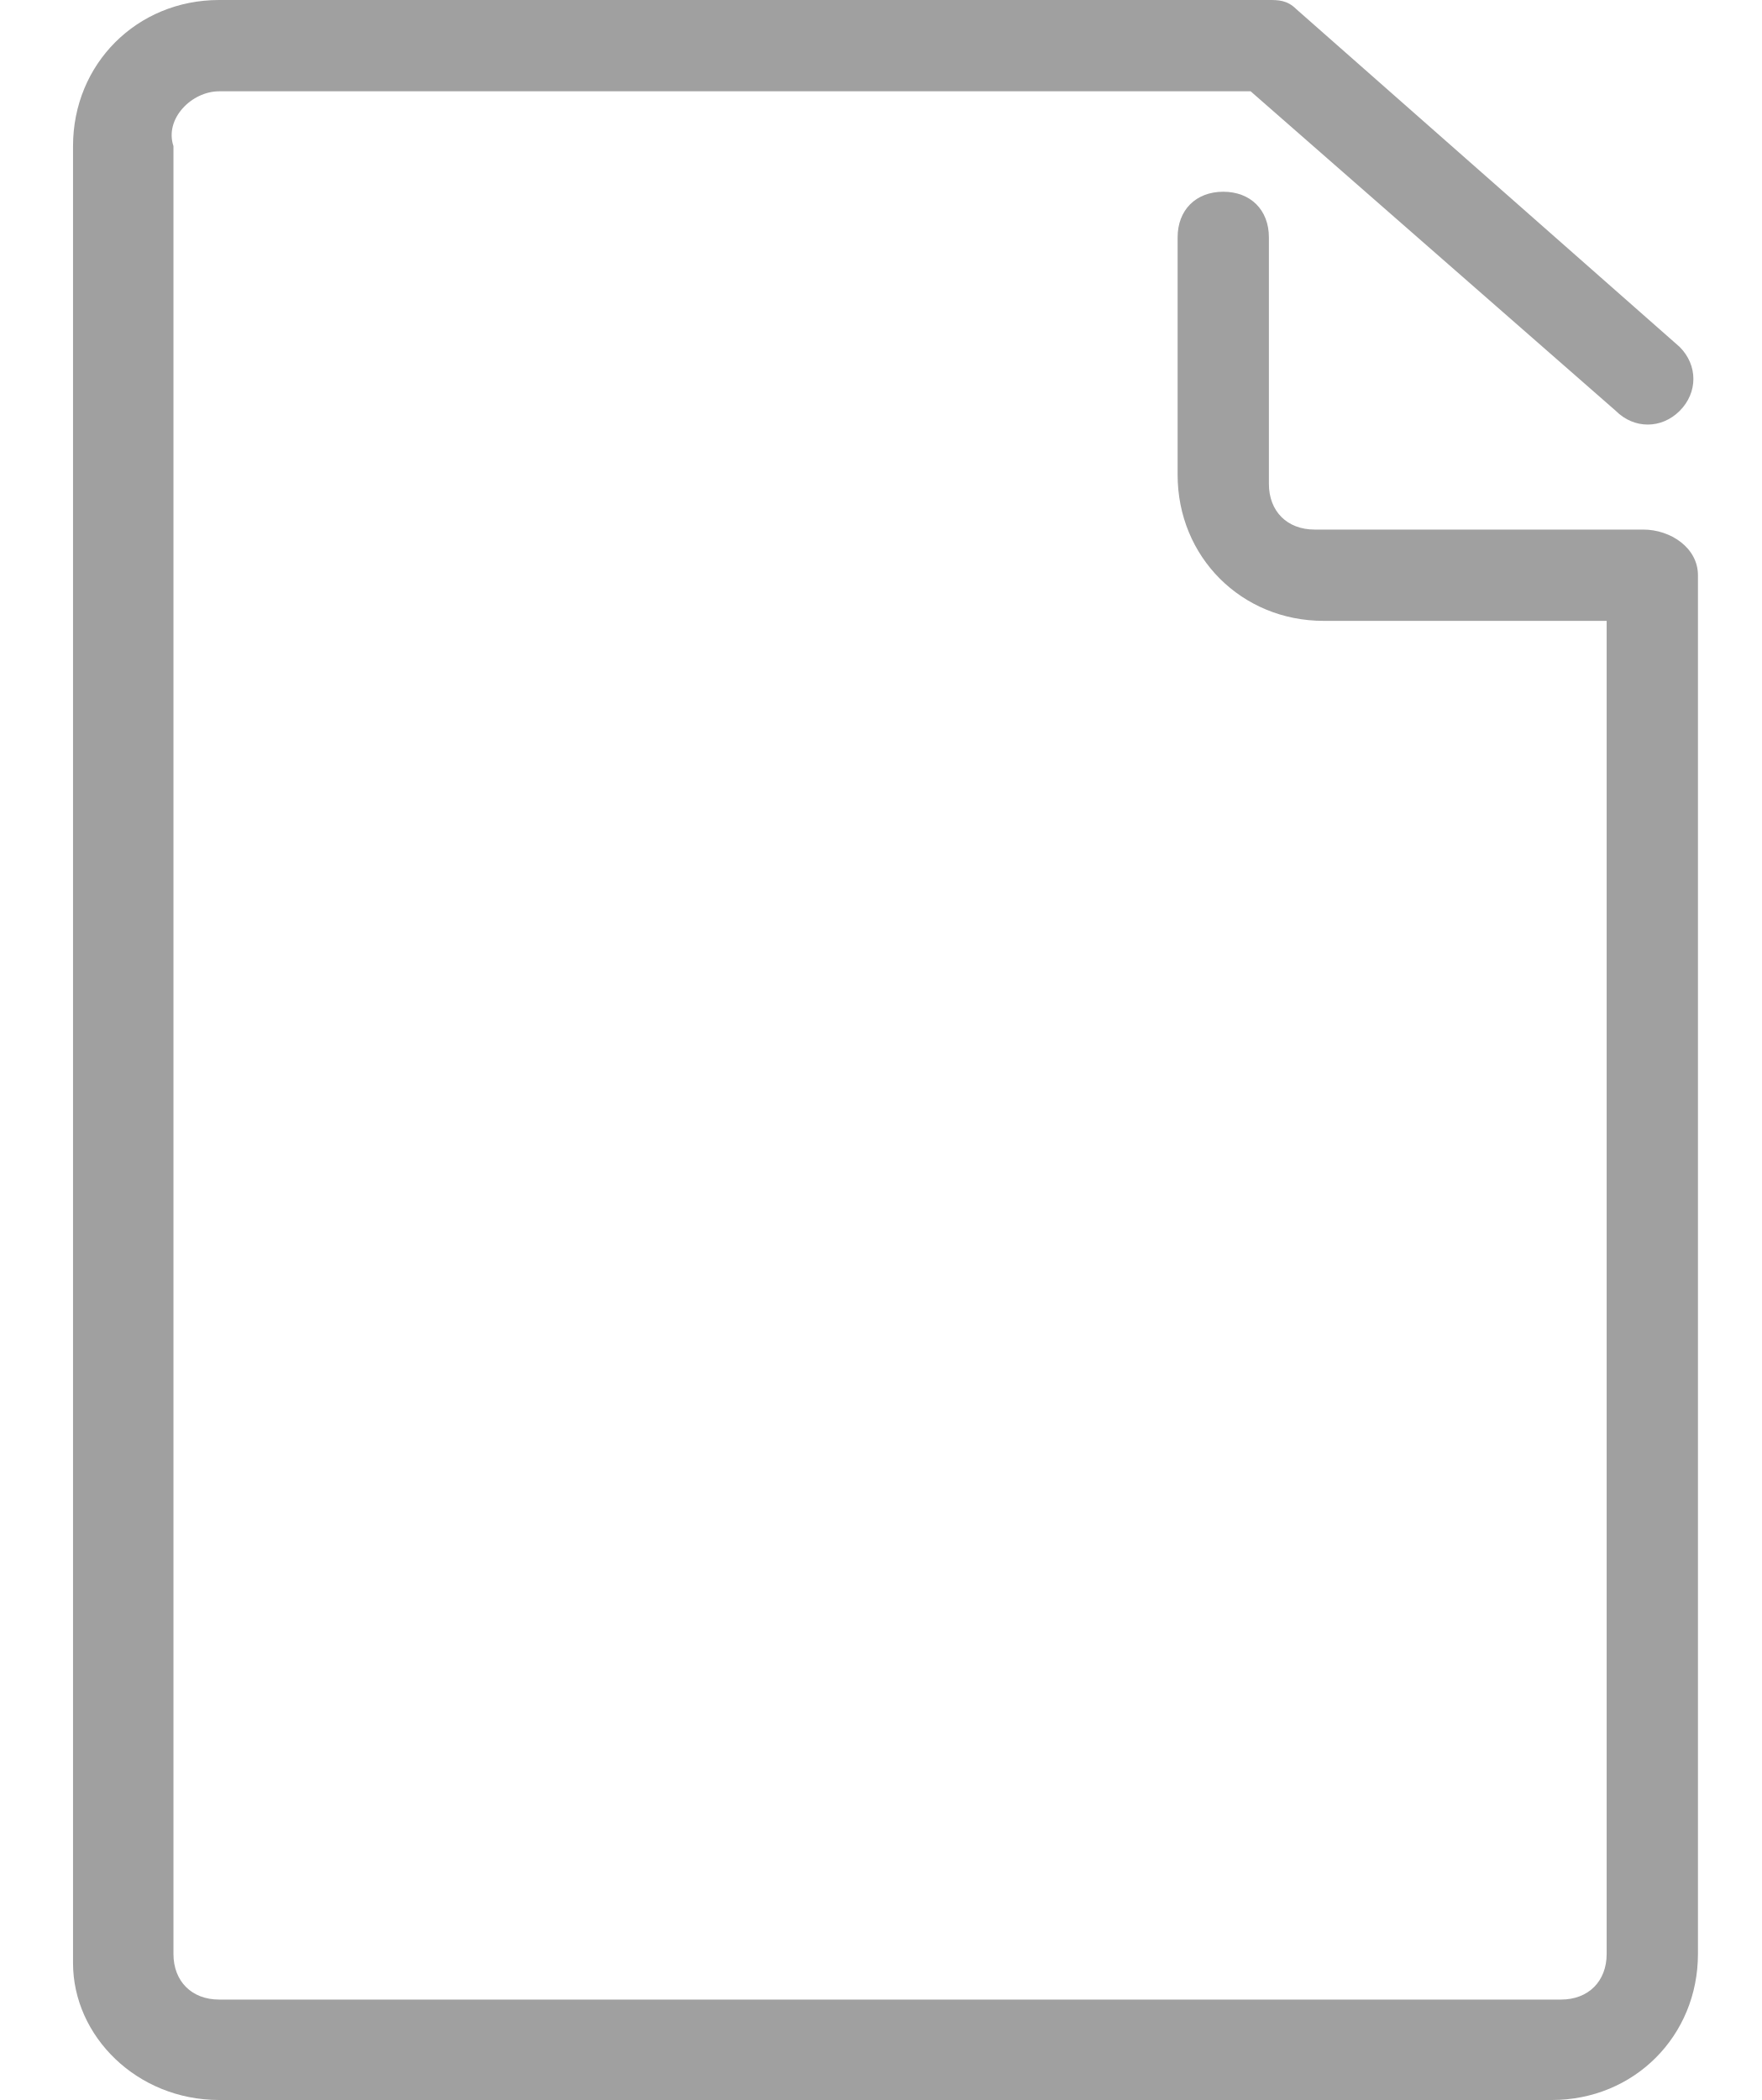
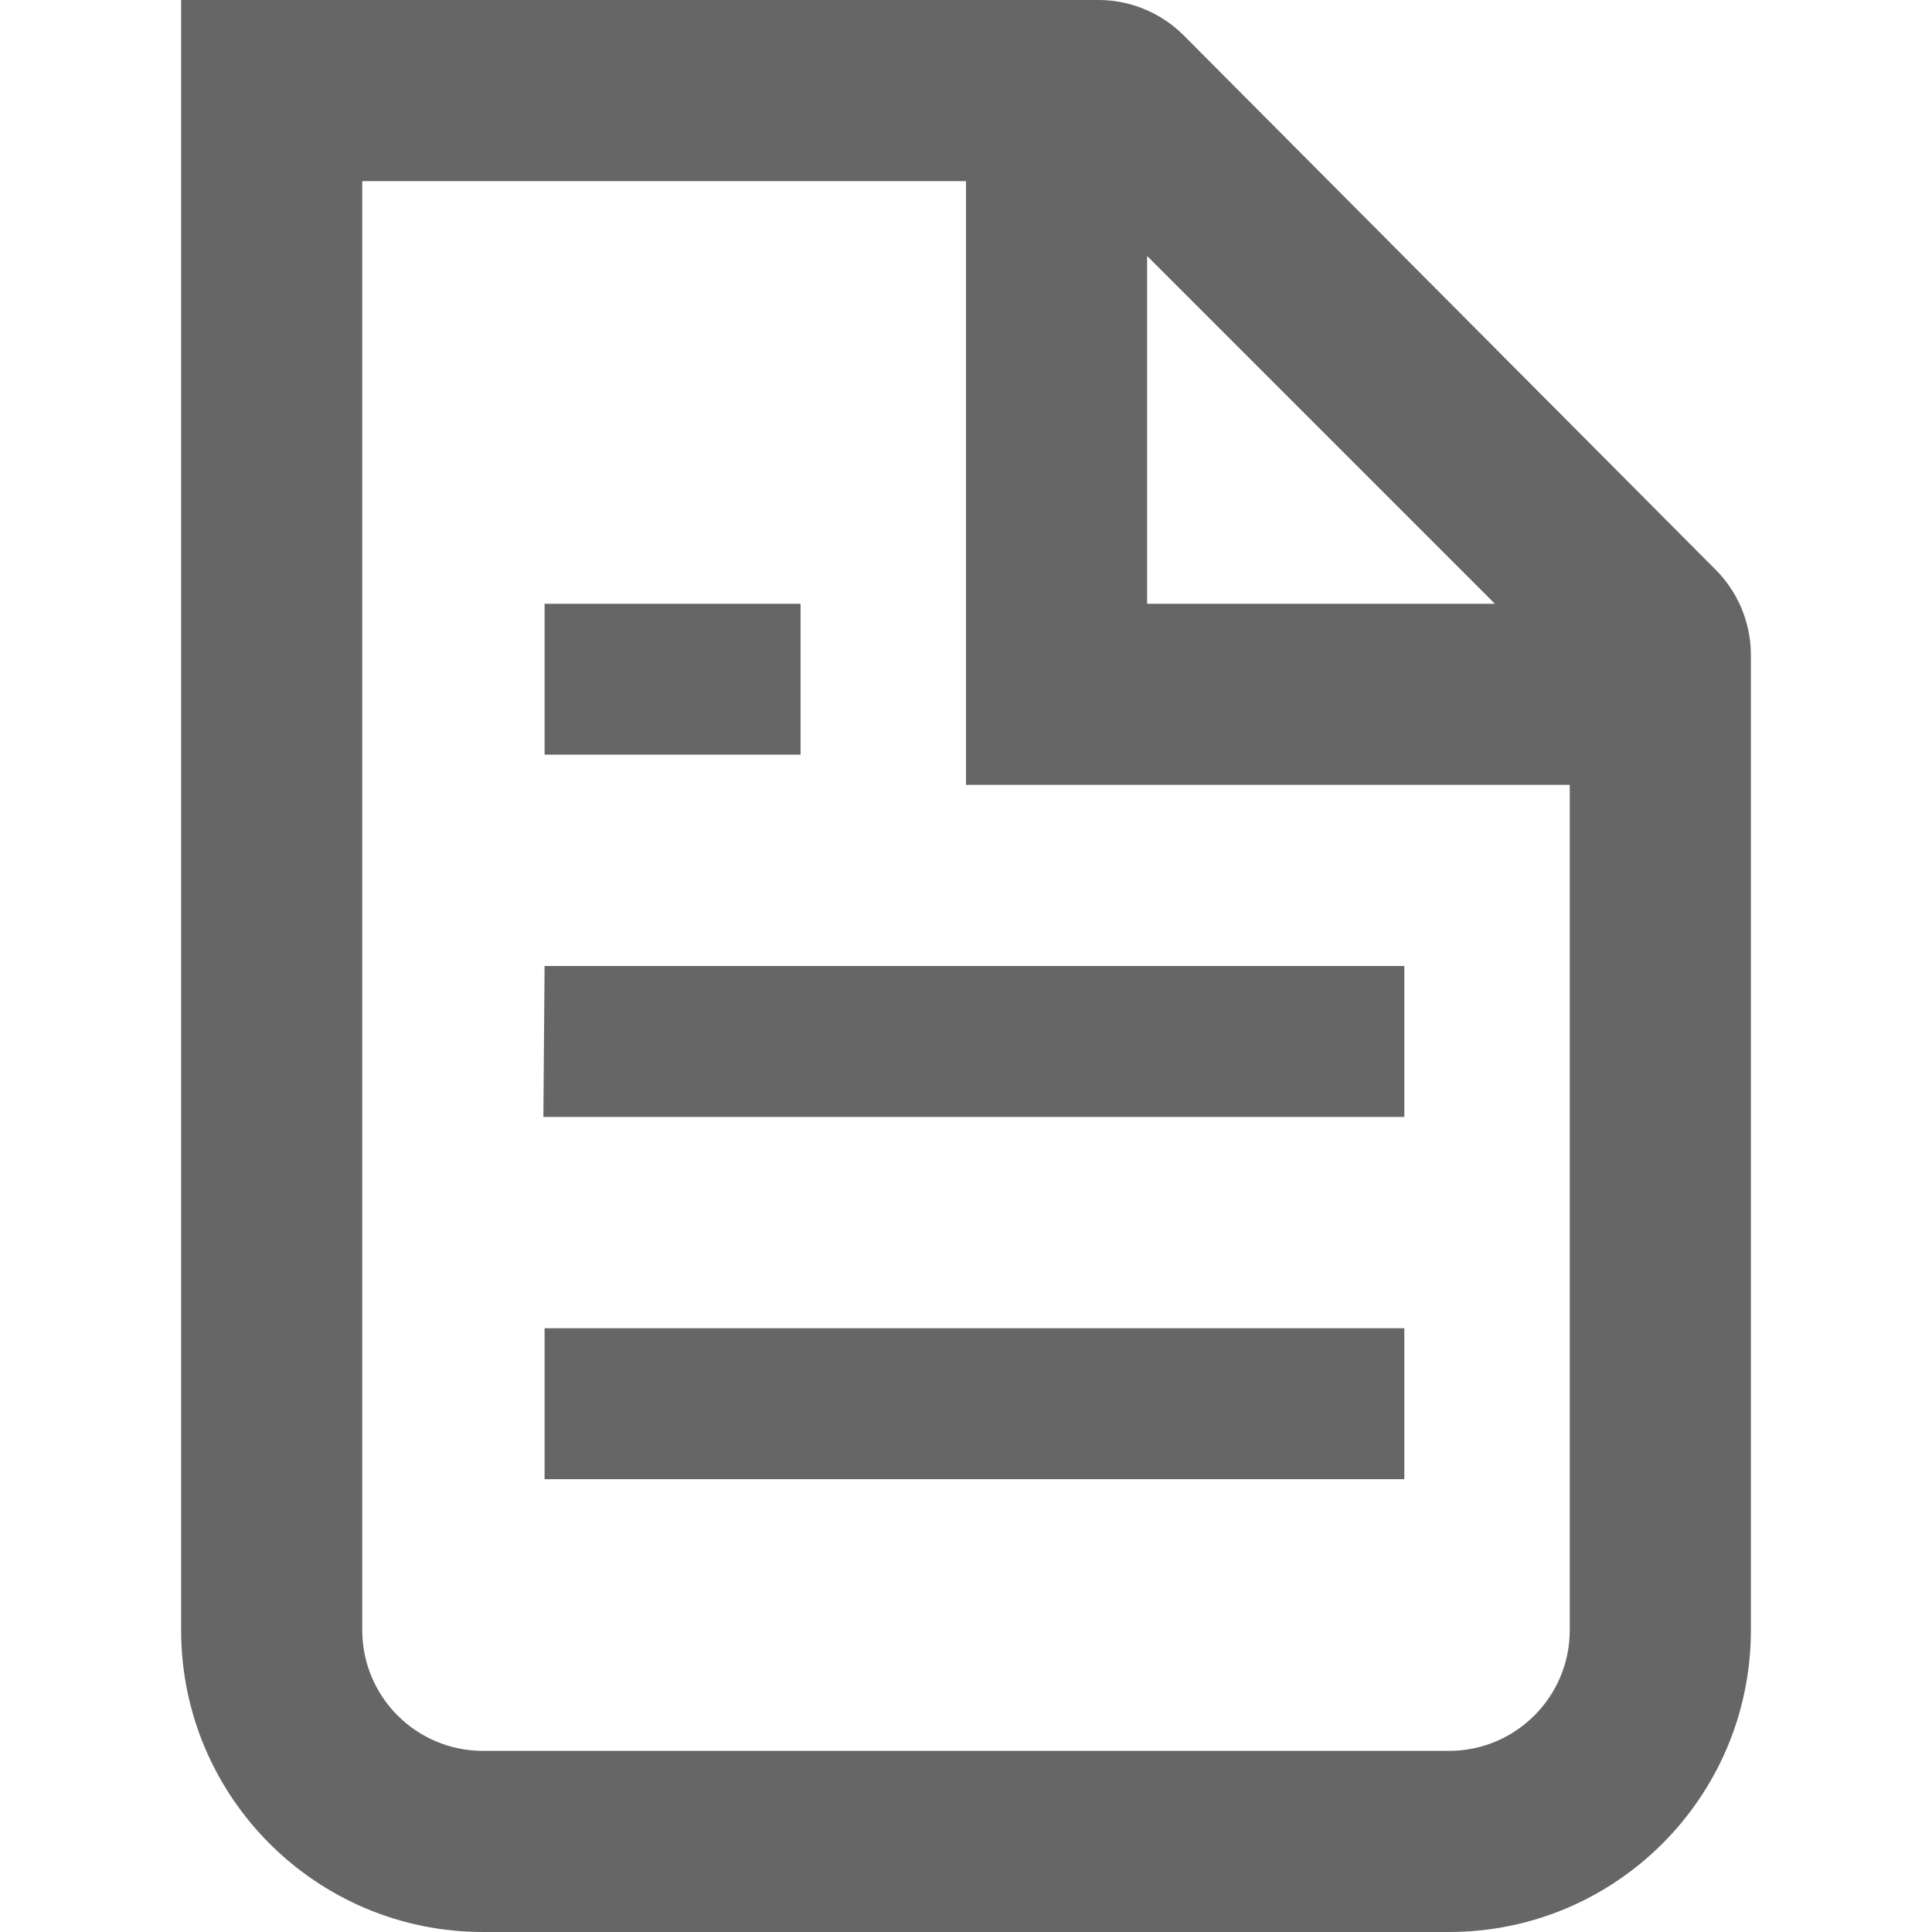
- <svg xmlns="http://www.w3.org/2000/svg" xml:space="preserve" viewBox="0 0 19.3 23">
-   <path d="M18 5.8h-3.6c-.3 0-.5-.2-.5-.5V2.6c0-.3-.2-.5-.5-.5s-.5.2-.5.5v2.6c0 .9.7 1.6 1.6 1.6h3.1v14.6c0 .3-.2.5-.5.5H2.4c-.3 0-.5-.2-.5-.5V1.6c-.1-.3.2-.6.5-.6h11.3l4 3.5c.2.2.5.2.7 0s.2-.5 0-.7L14.2.1c-.1-.1-.2-.1-.3-.1H2.4C1.5 0 .8.7.8 1.6v19.9c0 .8.7 1.5 1.6 1.5H17c.9 0 1.6-.7 1.6-1.6V6.3c0-.3-.3-.5-.6-.5" style="fill:#a0a0a0" />
+ <svg xmlns="http://www.w3.org/2000/svg" fill="none" viewBox="0 0 16 16">
+   <path d="M14.5 13.5V5.41a1 1 0 0 0-.3-.7L9.8.29A1 1 0 0 0 9.08 0H1.5v13.5A2.5 2.5 0 0 0 4 16h8a2.5 2.5 0 0 0 2.5-2.5m-1.5 0v-7H8v-5H3v12a1 1 0 0 0 1 1h8a1 1 0 0 0 1-1M9.5 5V2.12L12.38 5zM5.13 5h-.62v1.25h2.12V5zm-.62 3h7.12v1.25H4.5zm.62 3h-.62v1.25h7.12V11z" clip-rule="evenodd" fill="#666" fill-rule="evenodd" />
</svg>
